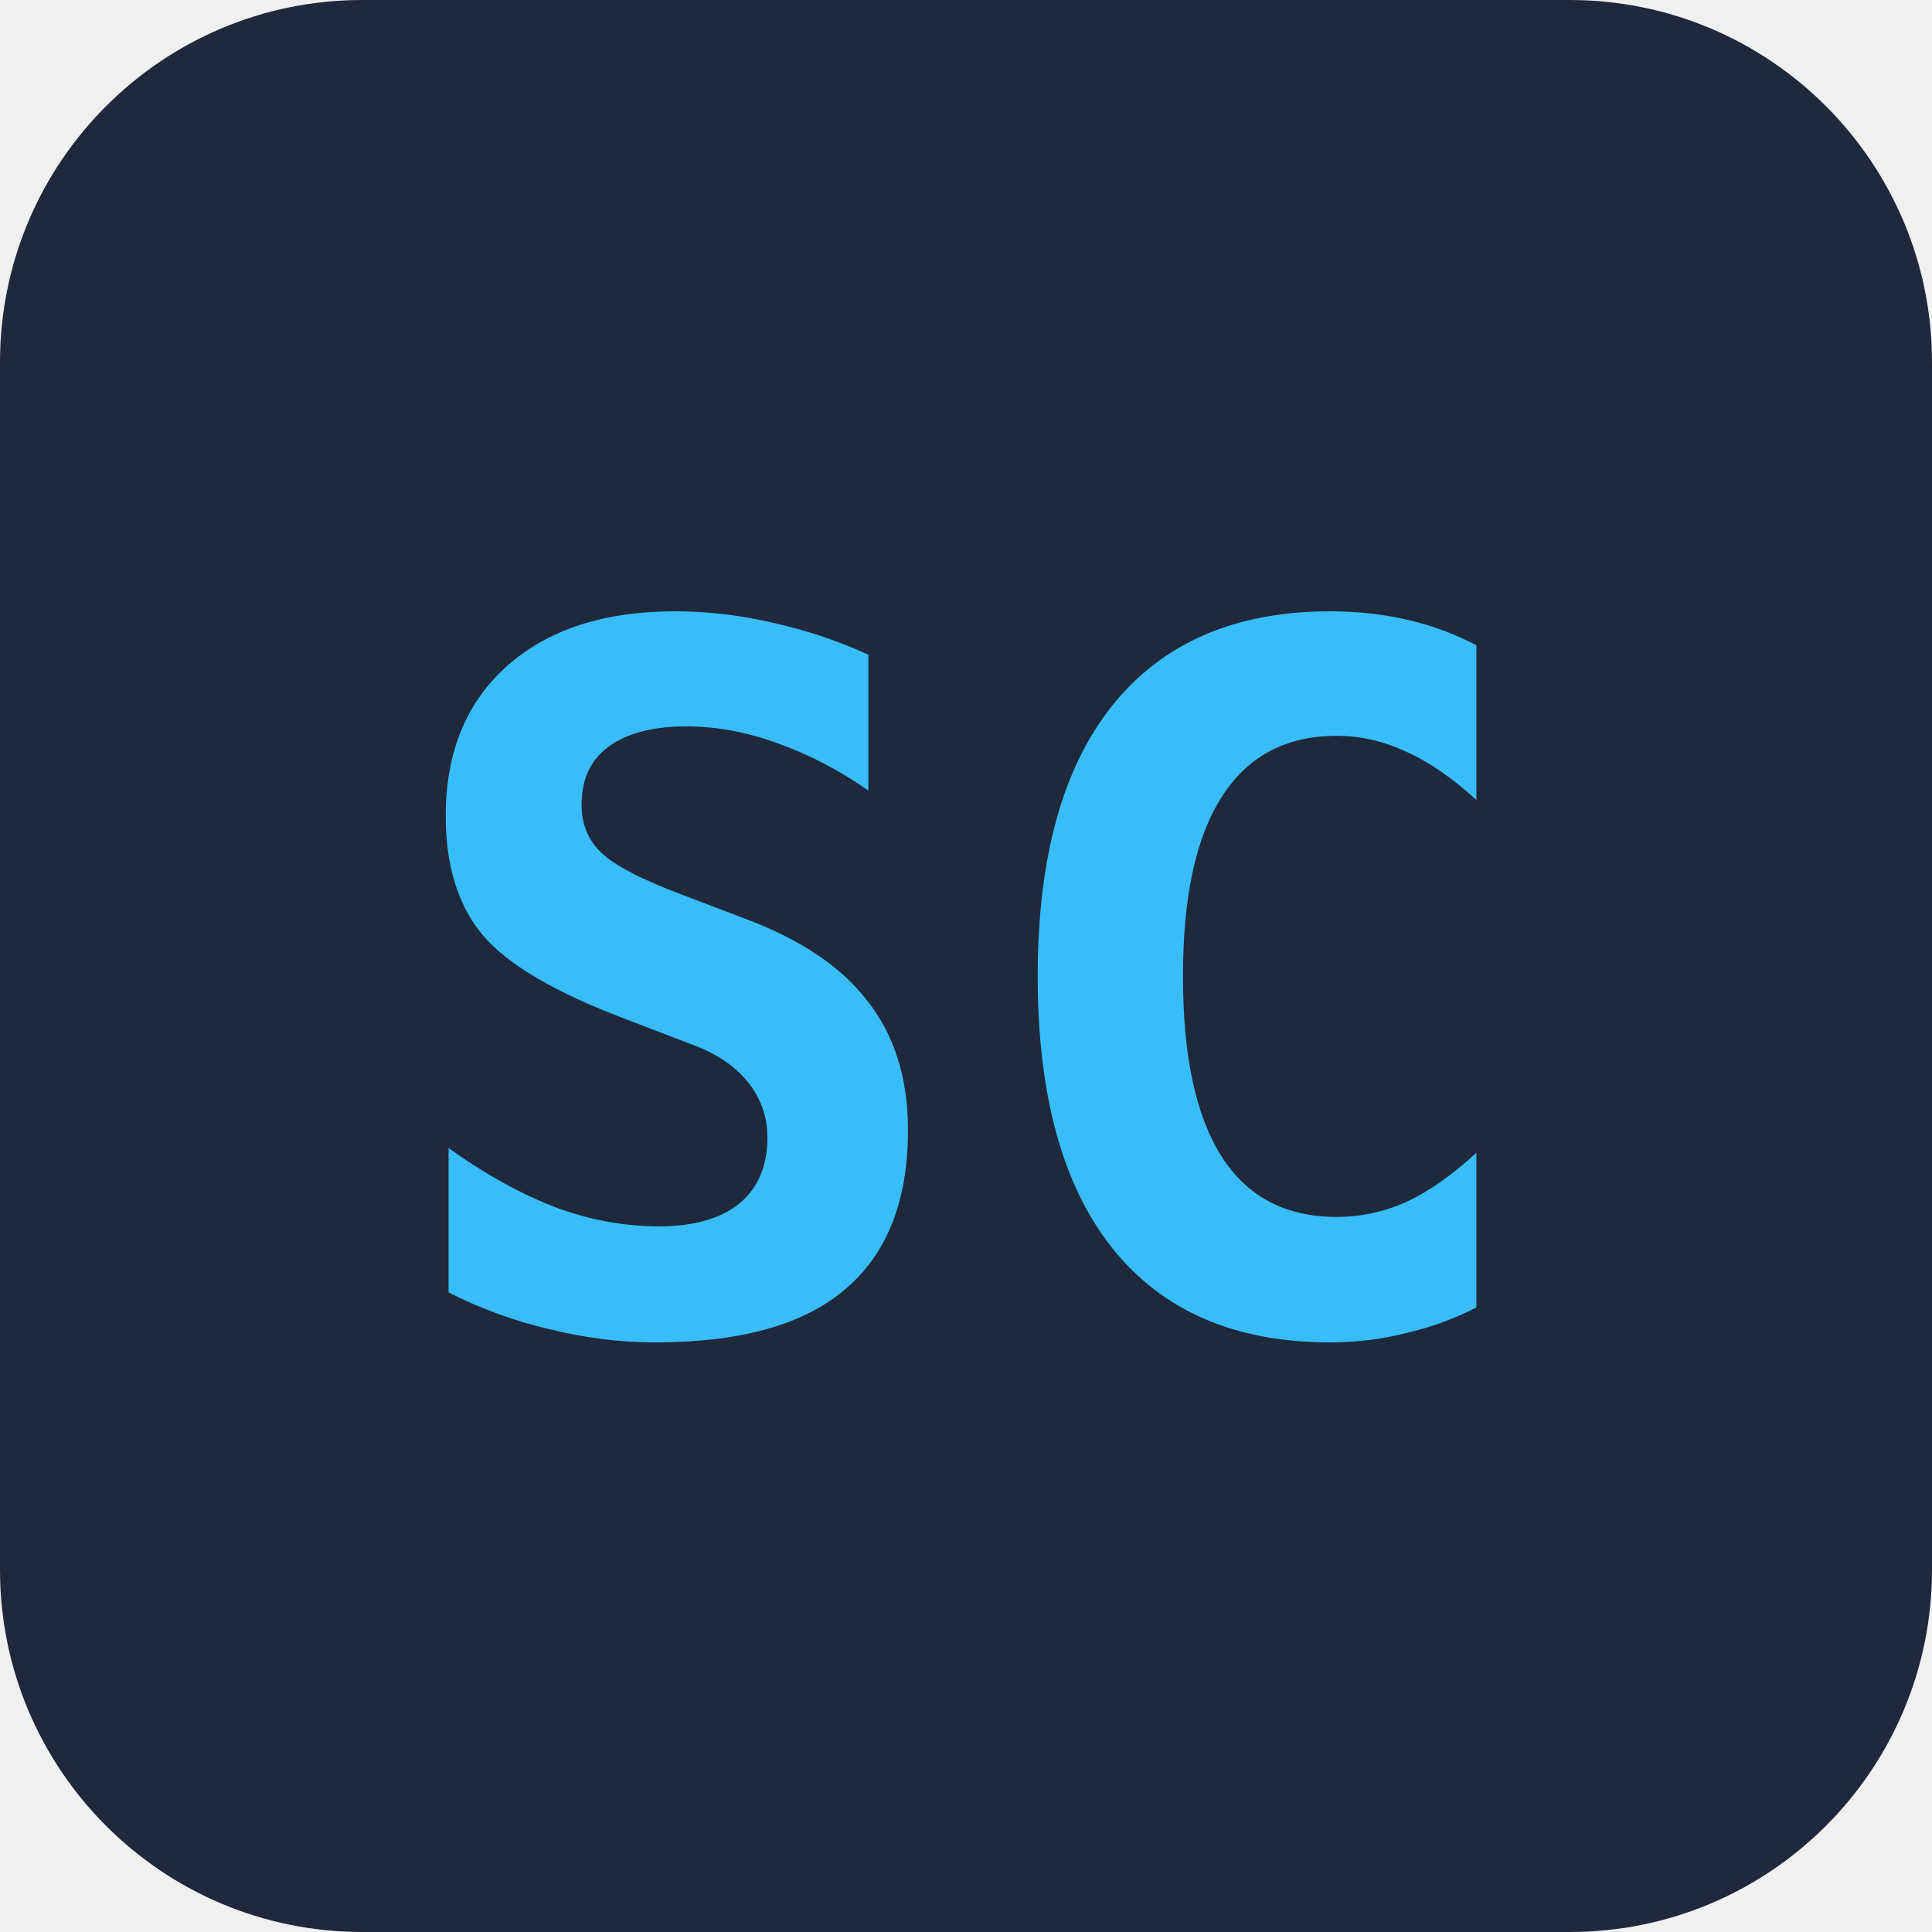
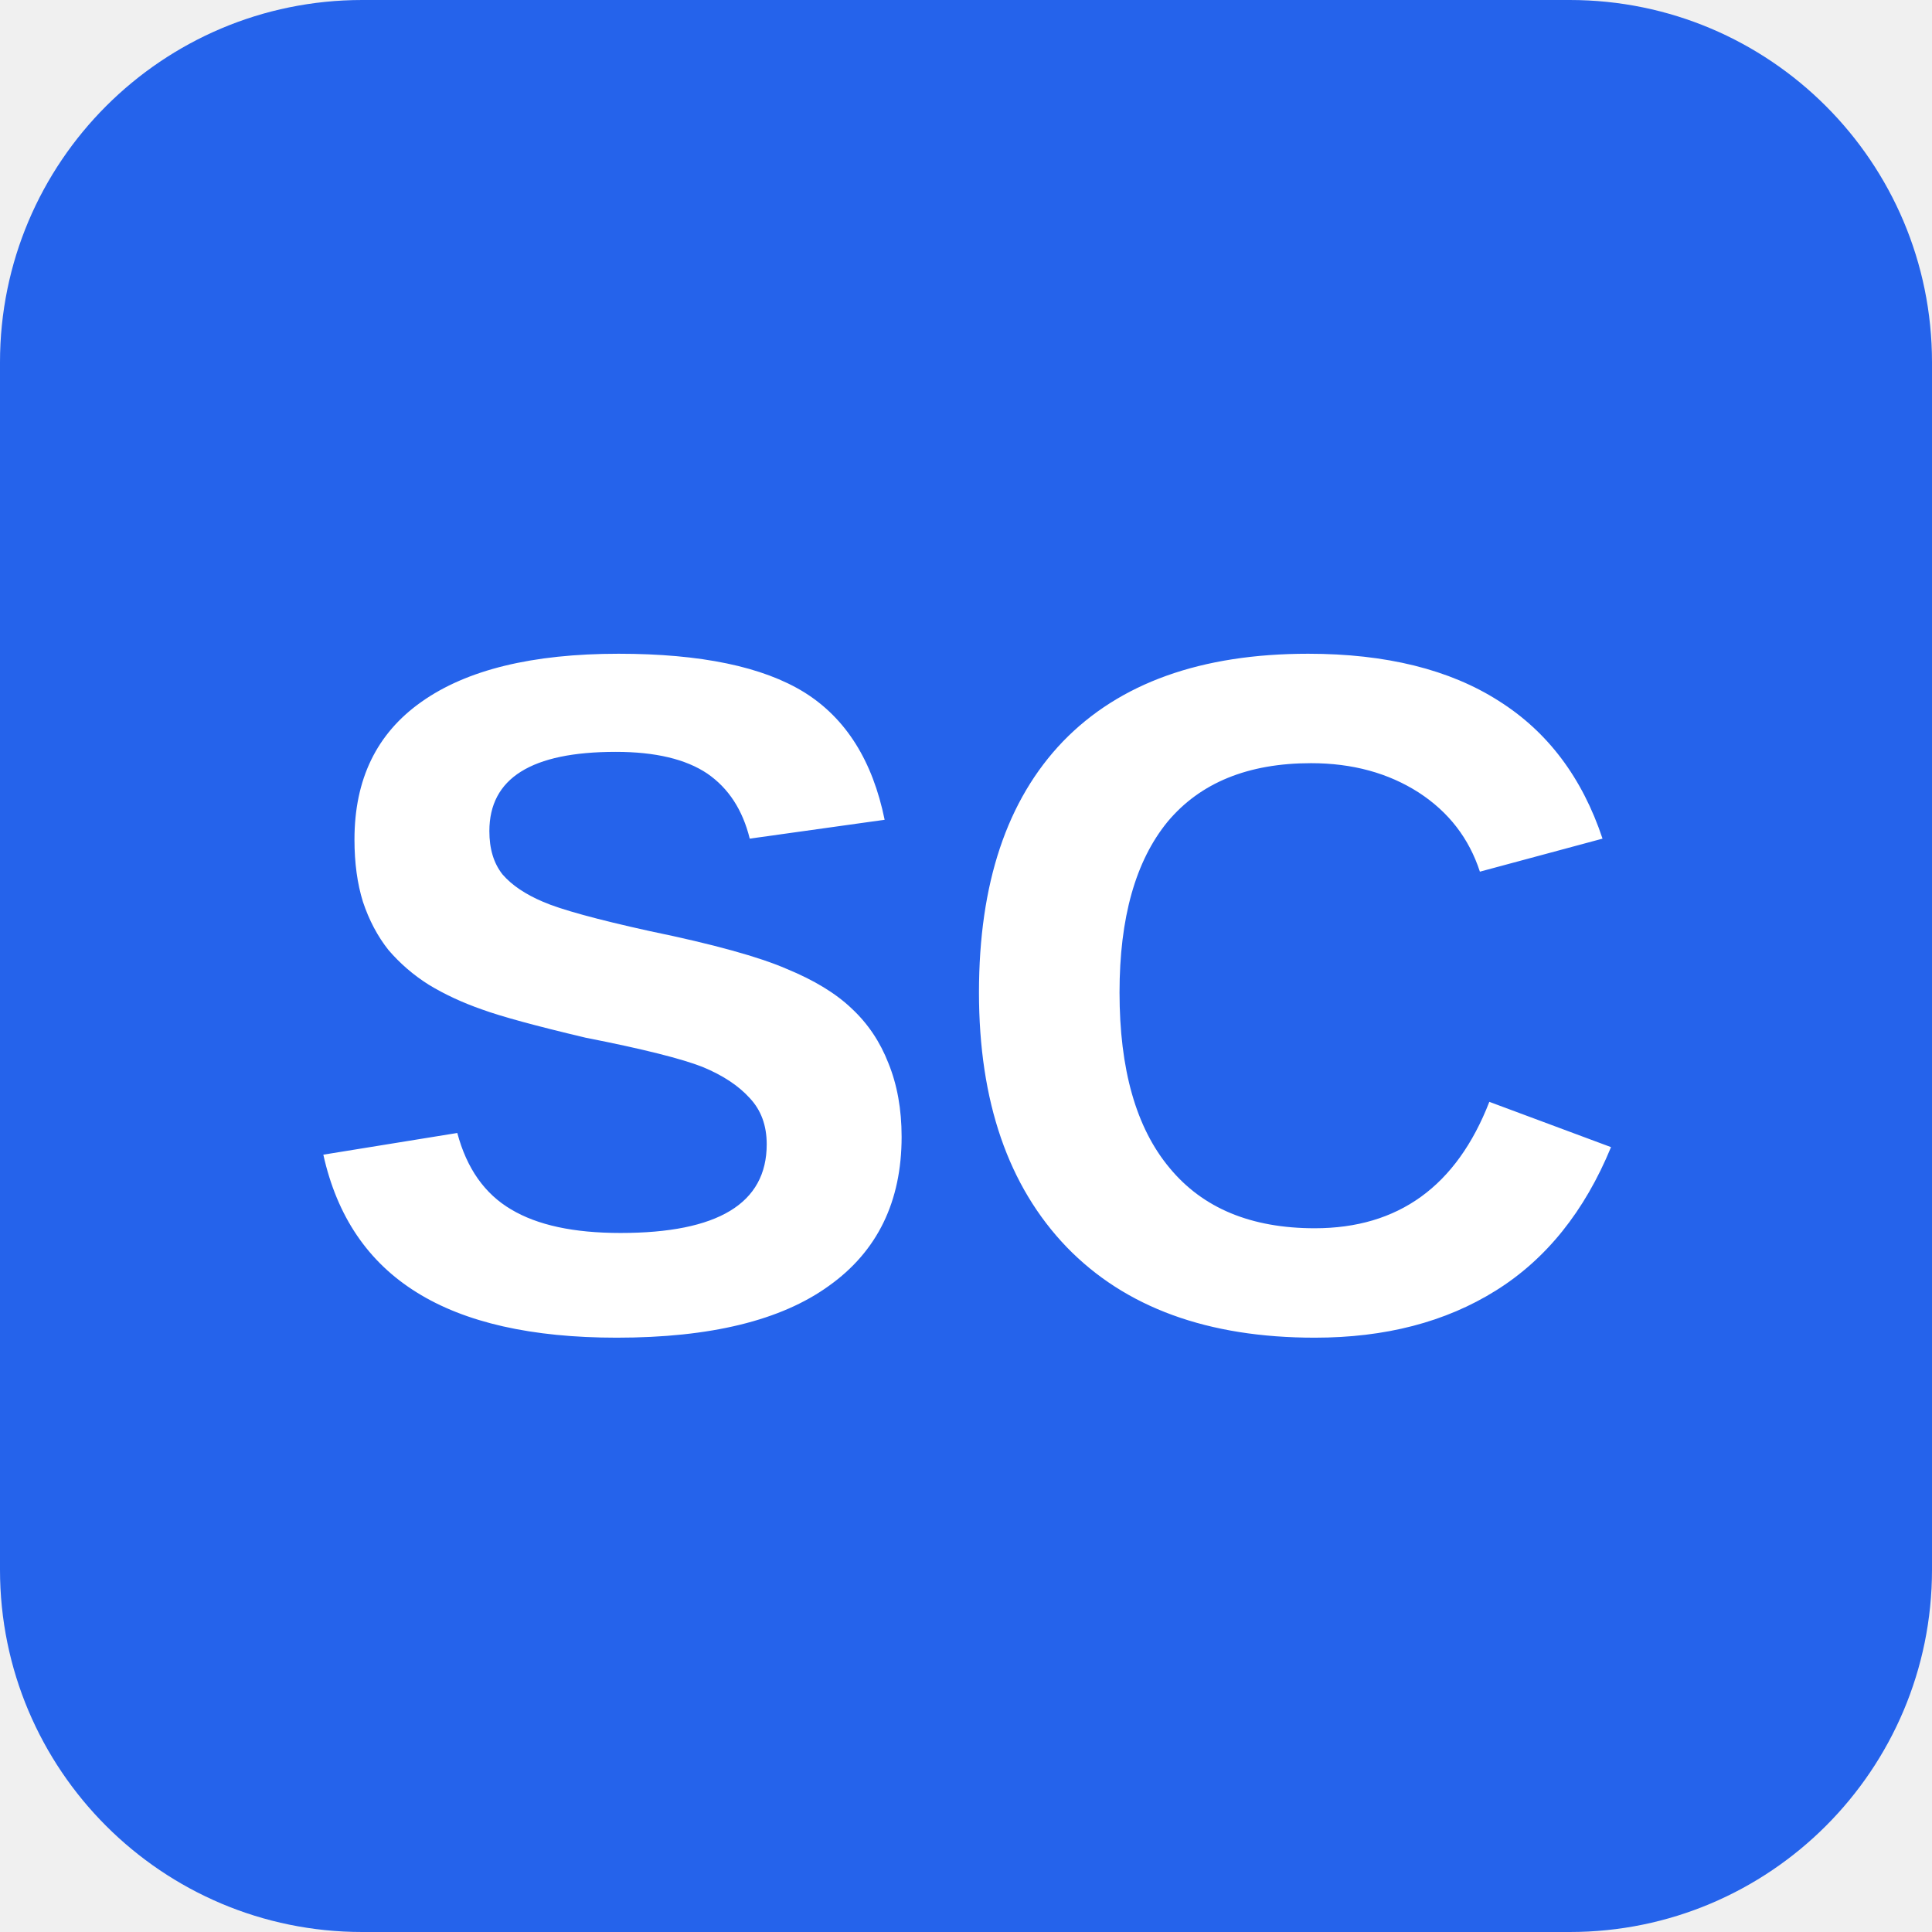
<svg xmlns="http://www.w3.org/2000/svg" viewBox="0 0 32 32">
-   <rect width="32" height="32" rx="6" fill="#1e293b" />
-   <text x="16" y="22" font-family="monospace" font-size="16" font-weight="bold" fill="#38bdf8" text-anchor="middle">SC</text>
+   <rect width="32" height="32" rx="6" fill="#2563EB" />
+   <text x="16" y="22" font-family="Arial,sans-serif" font-weight="bold" font-size="16" fill="white" text-anchor="middle">SC</text>
</svg>
